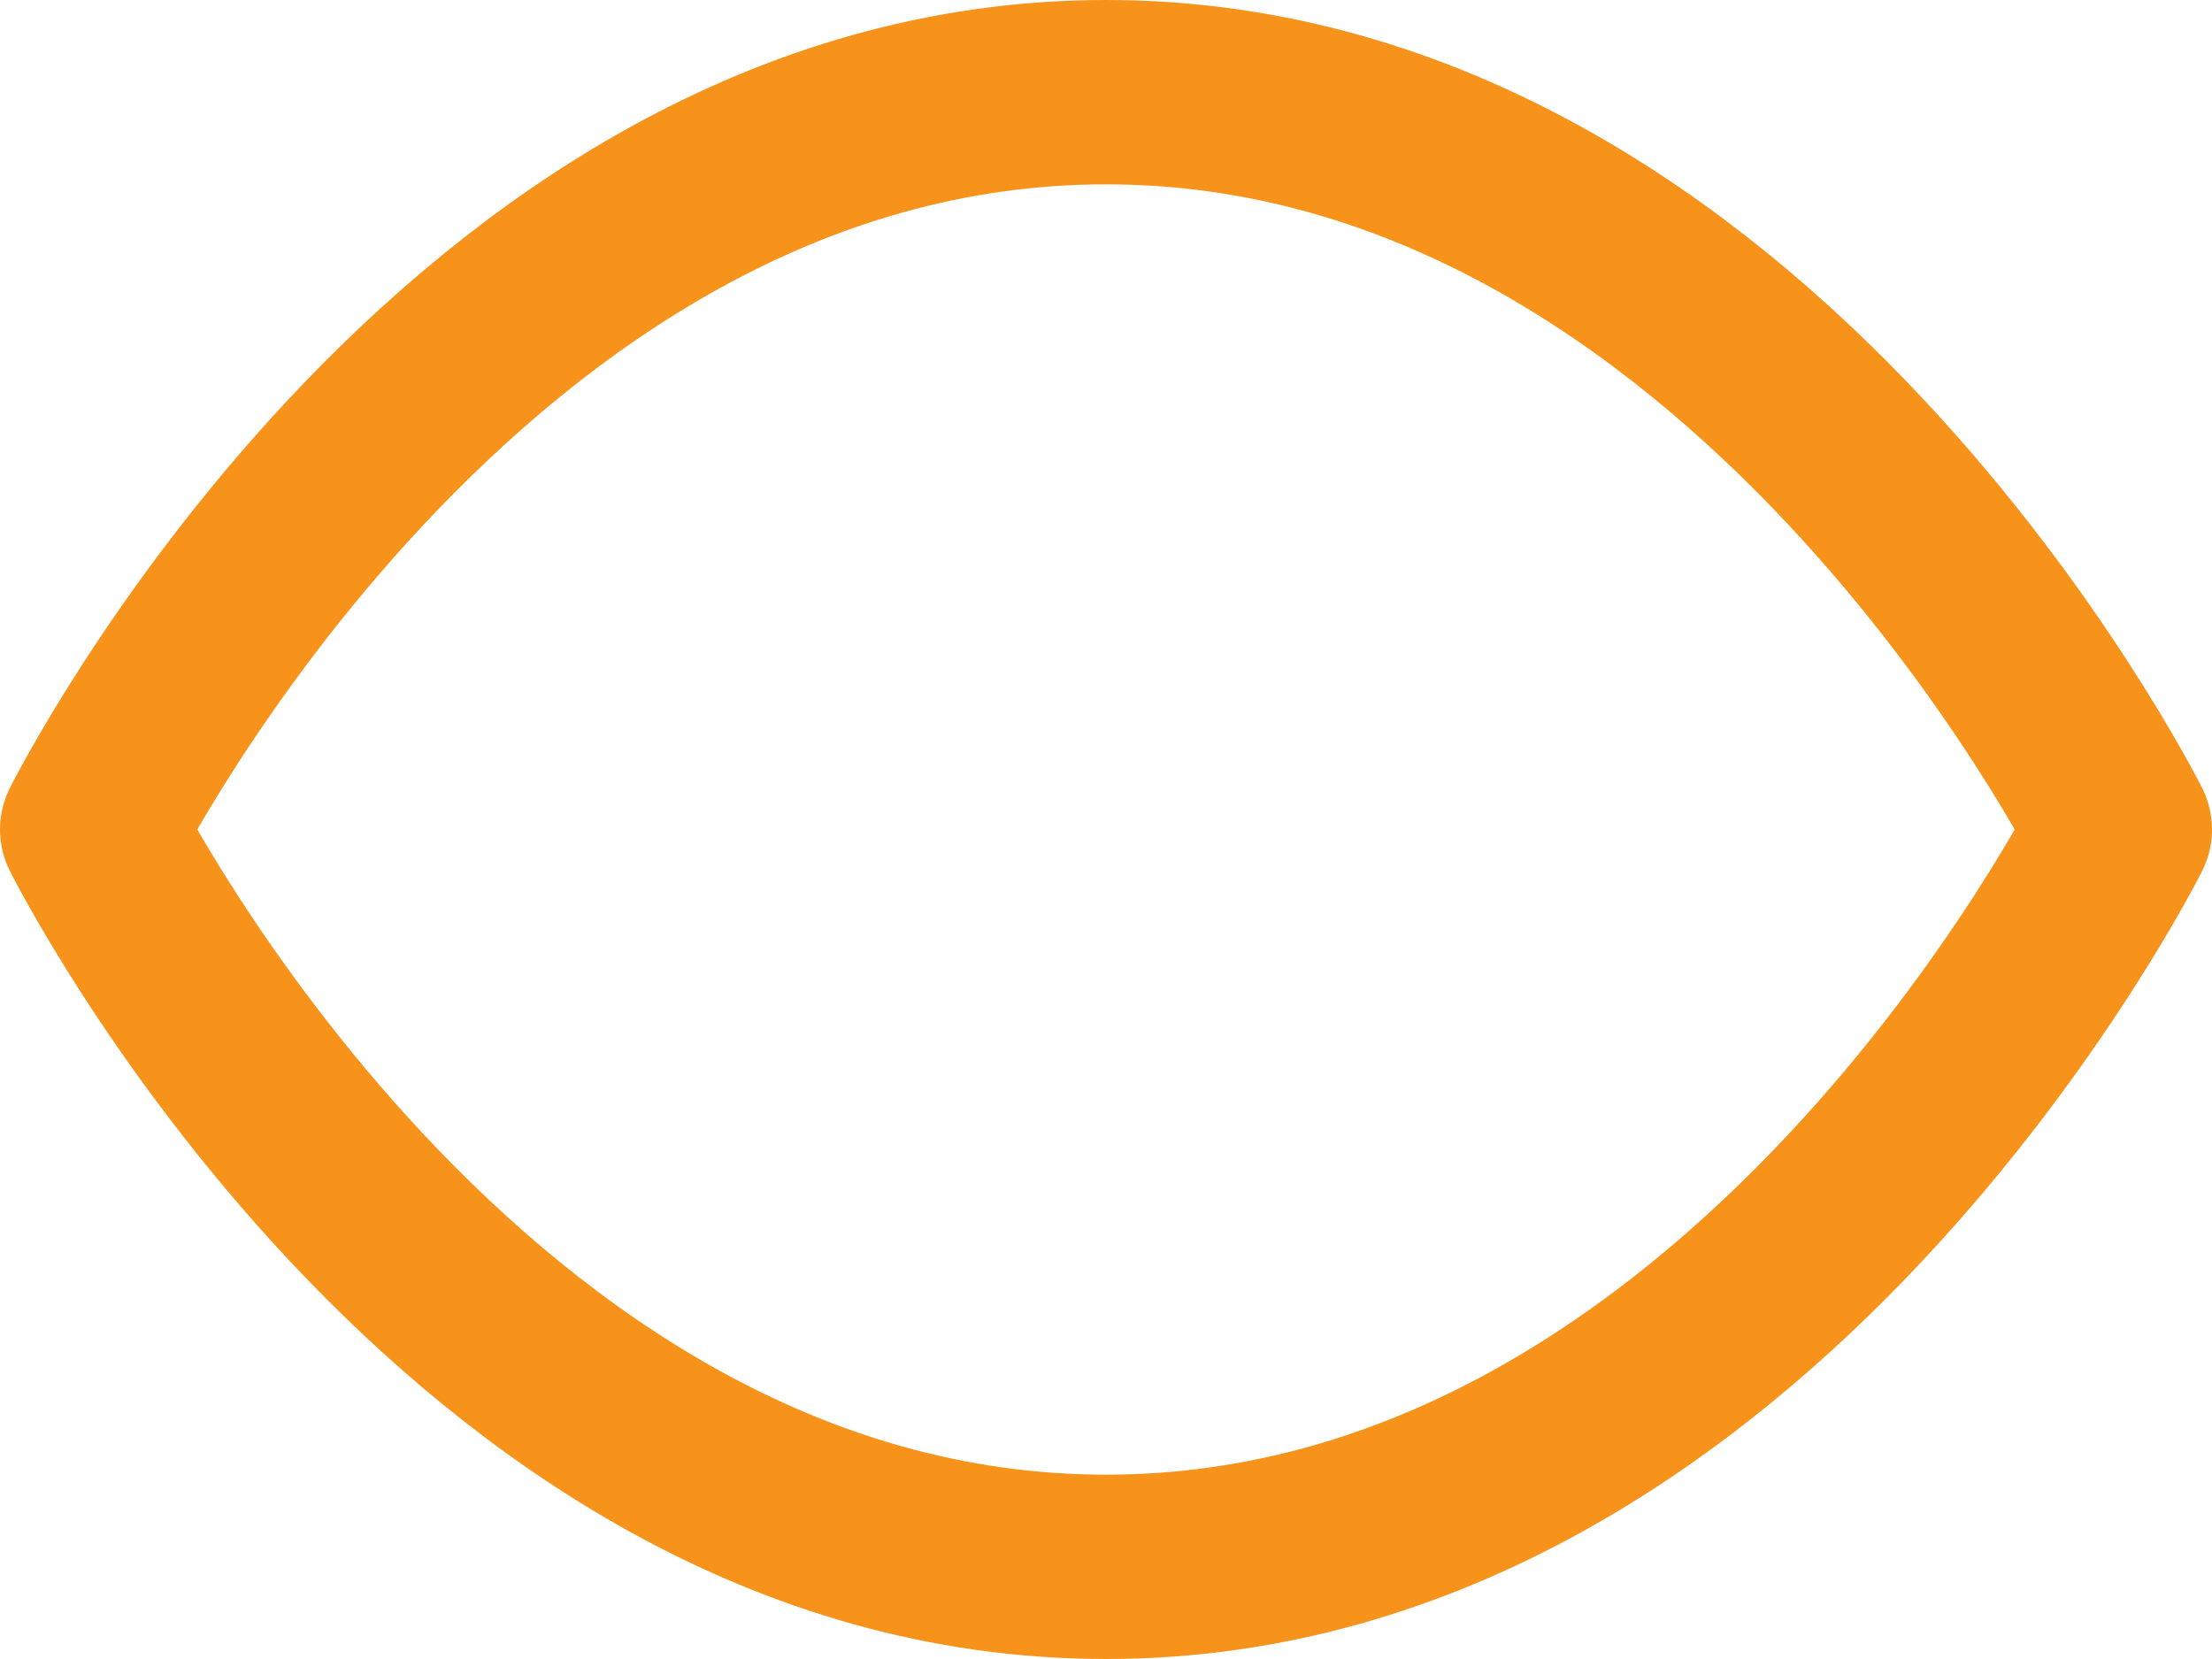
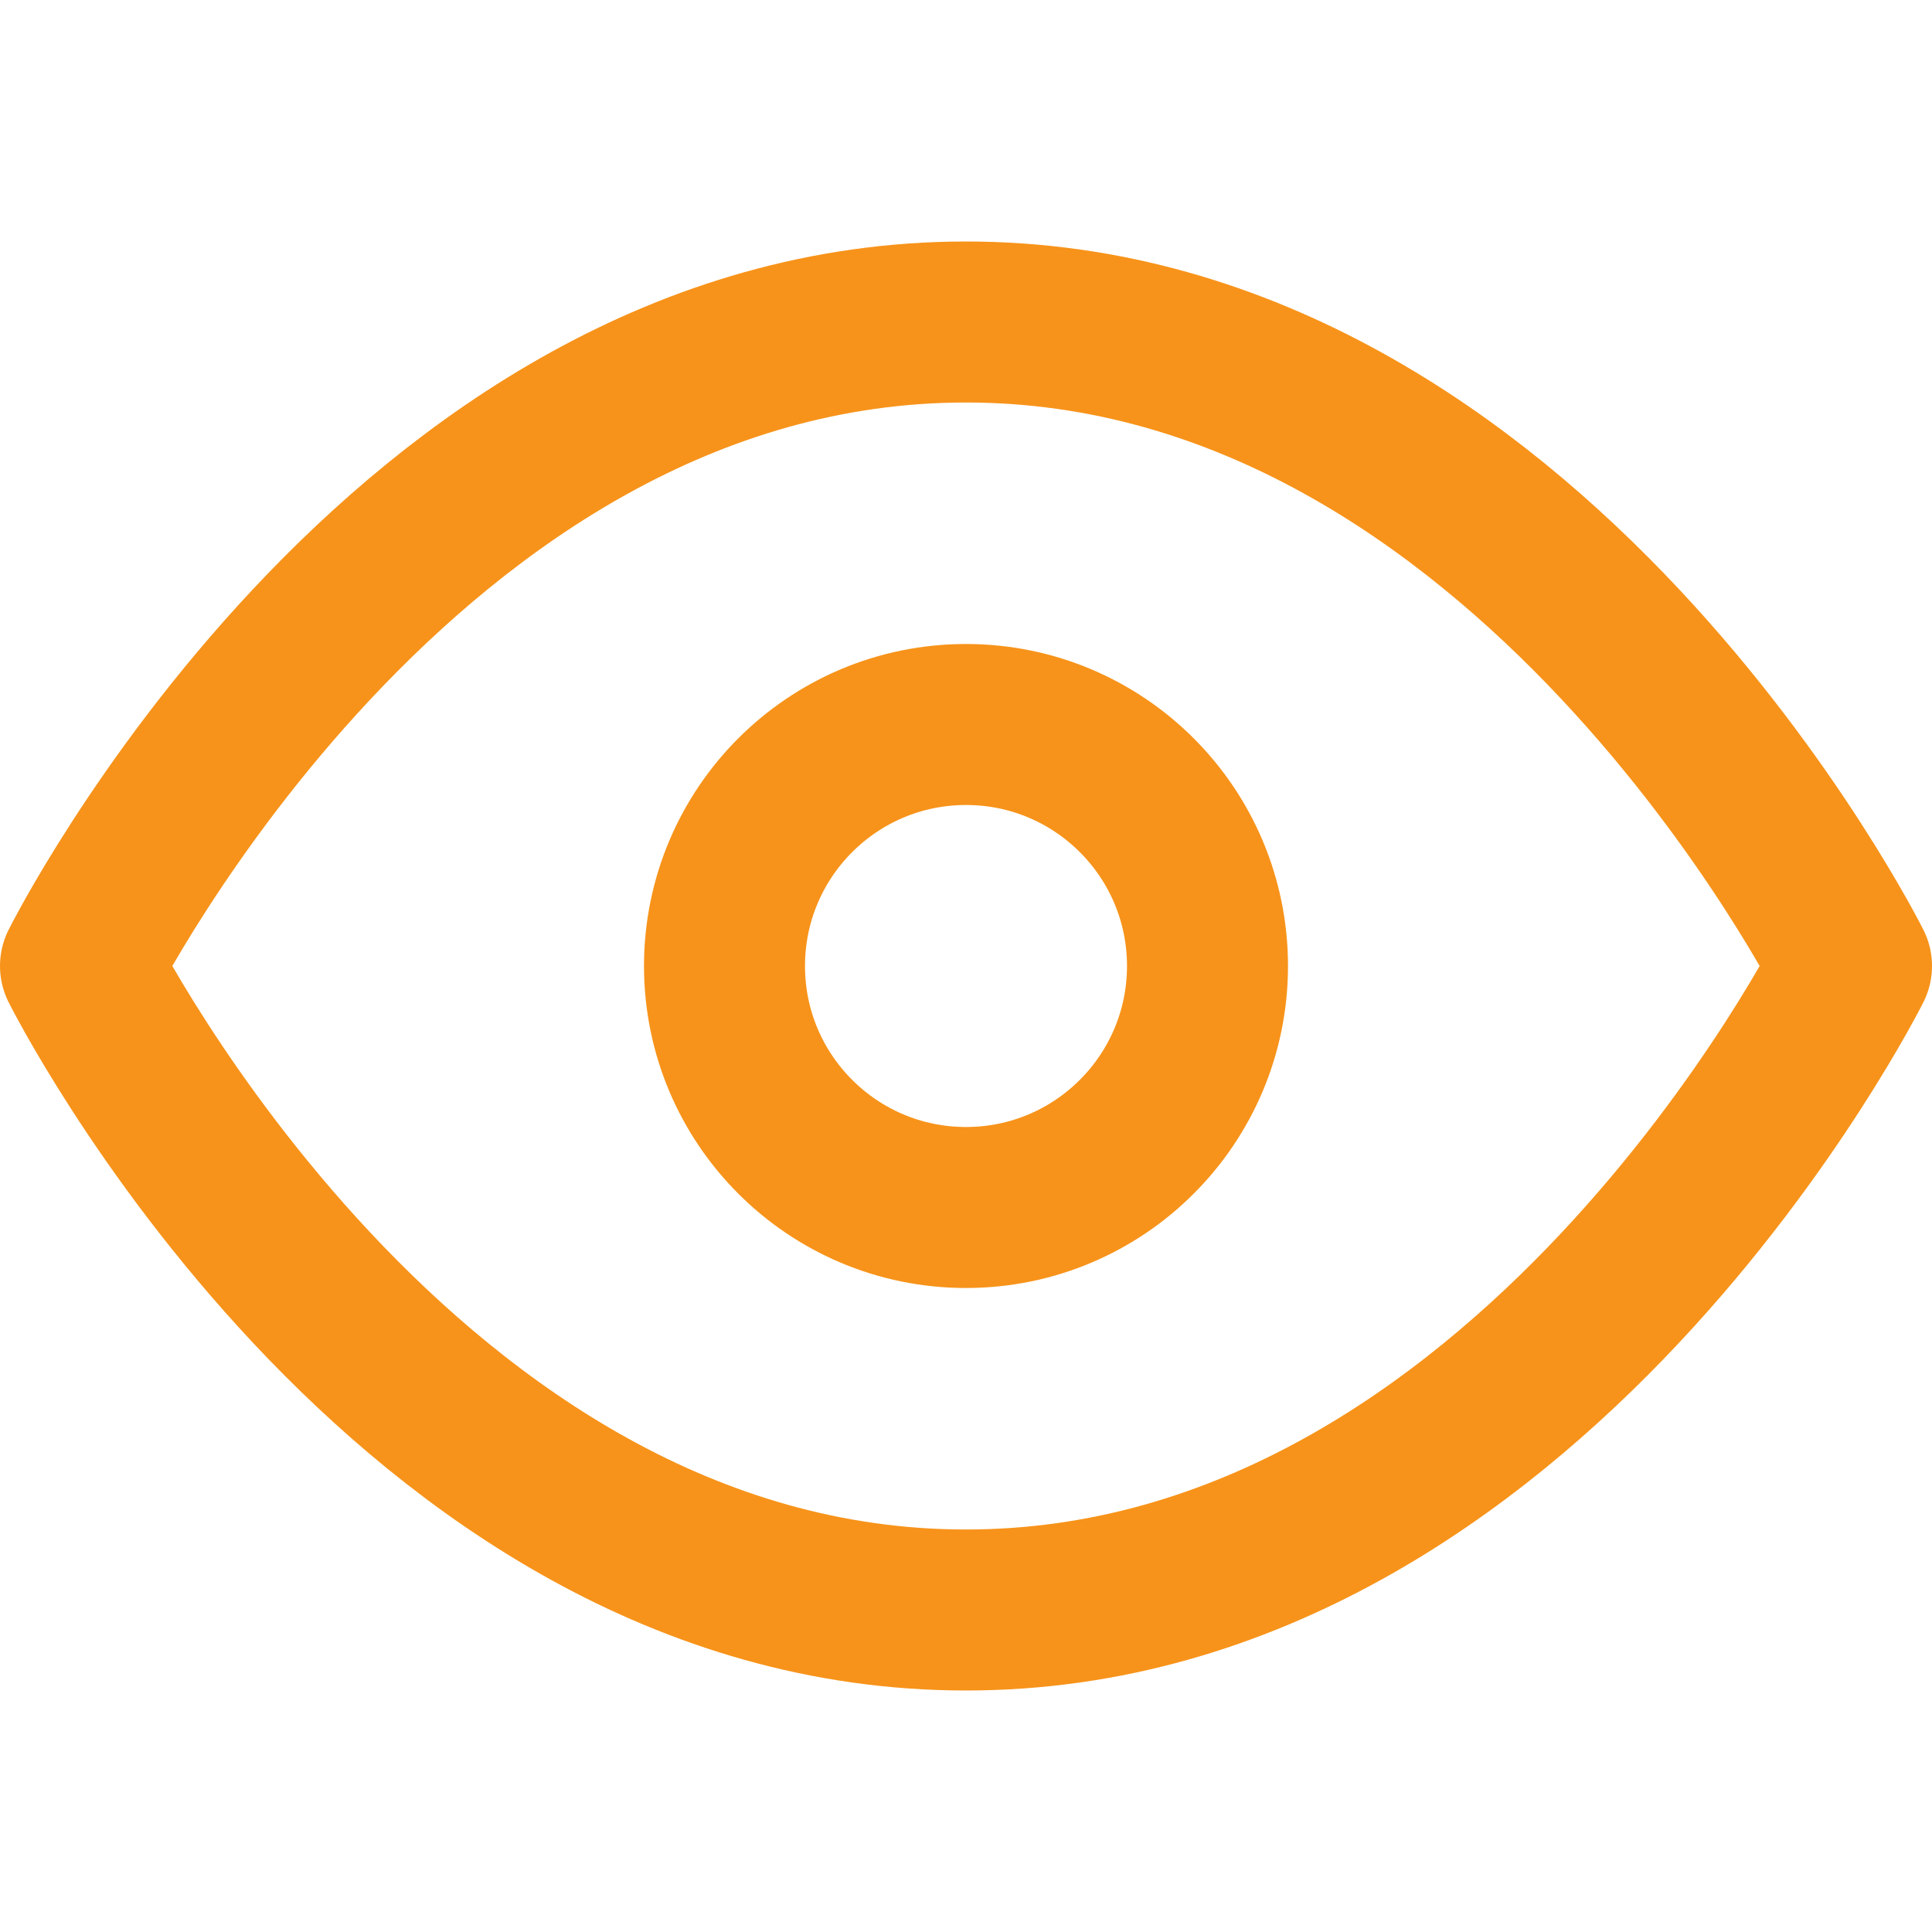
- <svg xmlns="http://www.w3.org/2000/svg" width="24" height="18" viewBox="0 0 24 18" fill="none">
-   <path d="M1 9C1 9 5 1 12 1C19 1 23 9 23 9C23 9 19 17 12 17C5 17 1 9 1 9Z" stroke="#F7931A" stroke-width="2" stroke-linecap="round" stroke-linejoin="round" />
+ <svg xmlns="http://www.w3.org/2000/svg" width="24" height="24" viewBox="0 0 24 24" fill="none">
+   <path d="M1 12C1 12 5 4 12 4C19 4 23 12 23 12C23 12 19 20 12 20C5 20 1 12 1 12Z" stroke="#F7931A" stroke-width="2" stroke-linecap="round" stroke-linejoin="round" />
+   <path d="M12 15C13.657 15 15 13.657 15 12C15 10.343 13.657 9 12 9C10.343 9 9 10.343 9 12C9 13.657 10.343 15 12 15Z" stroke="#F7931A" stroke-width="2" stroke-linecap="round" stroke-linejoin="round" />
</svg>
